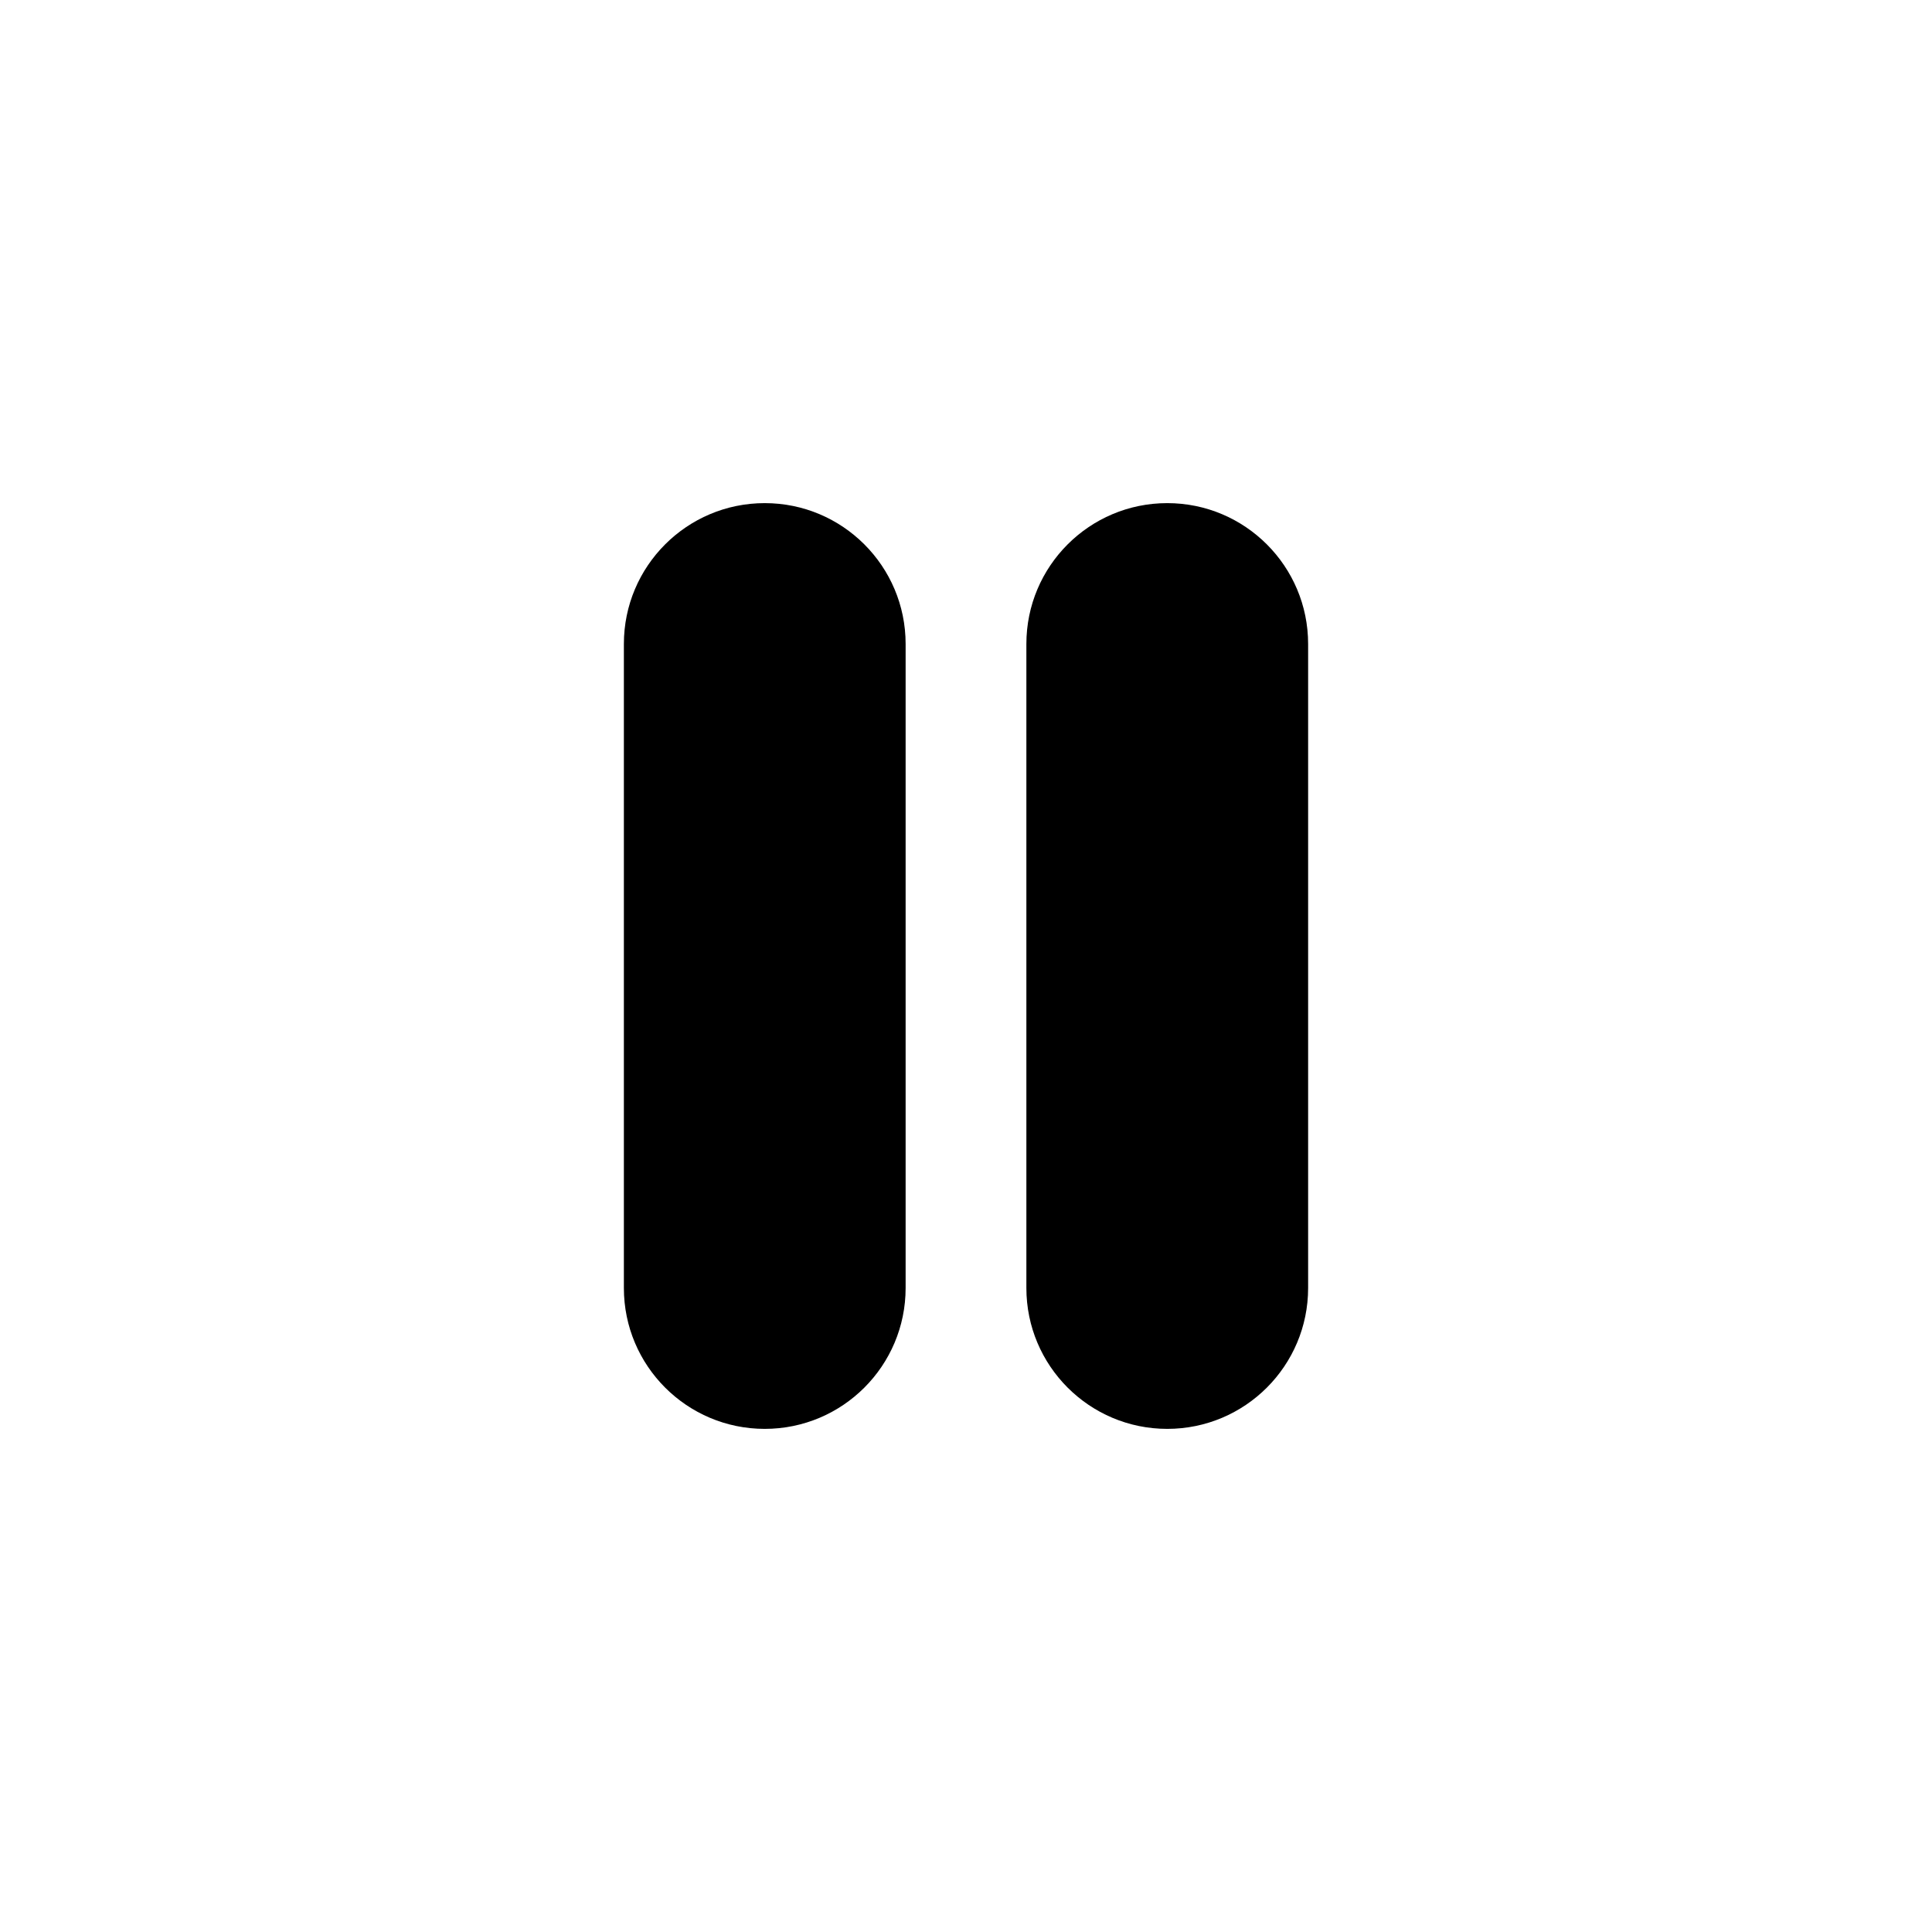
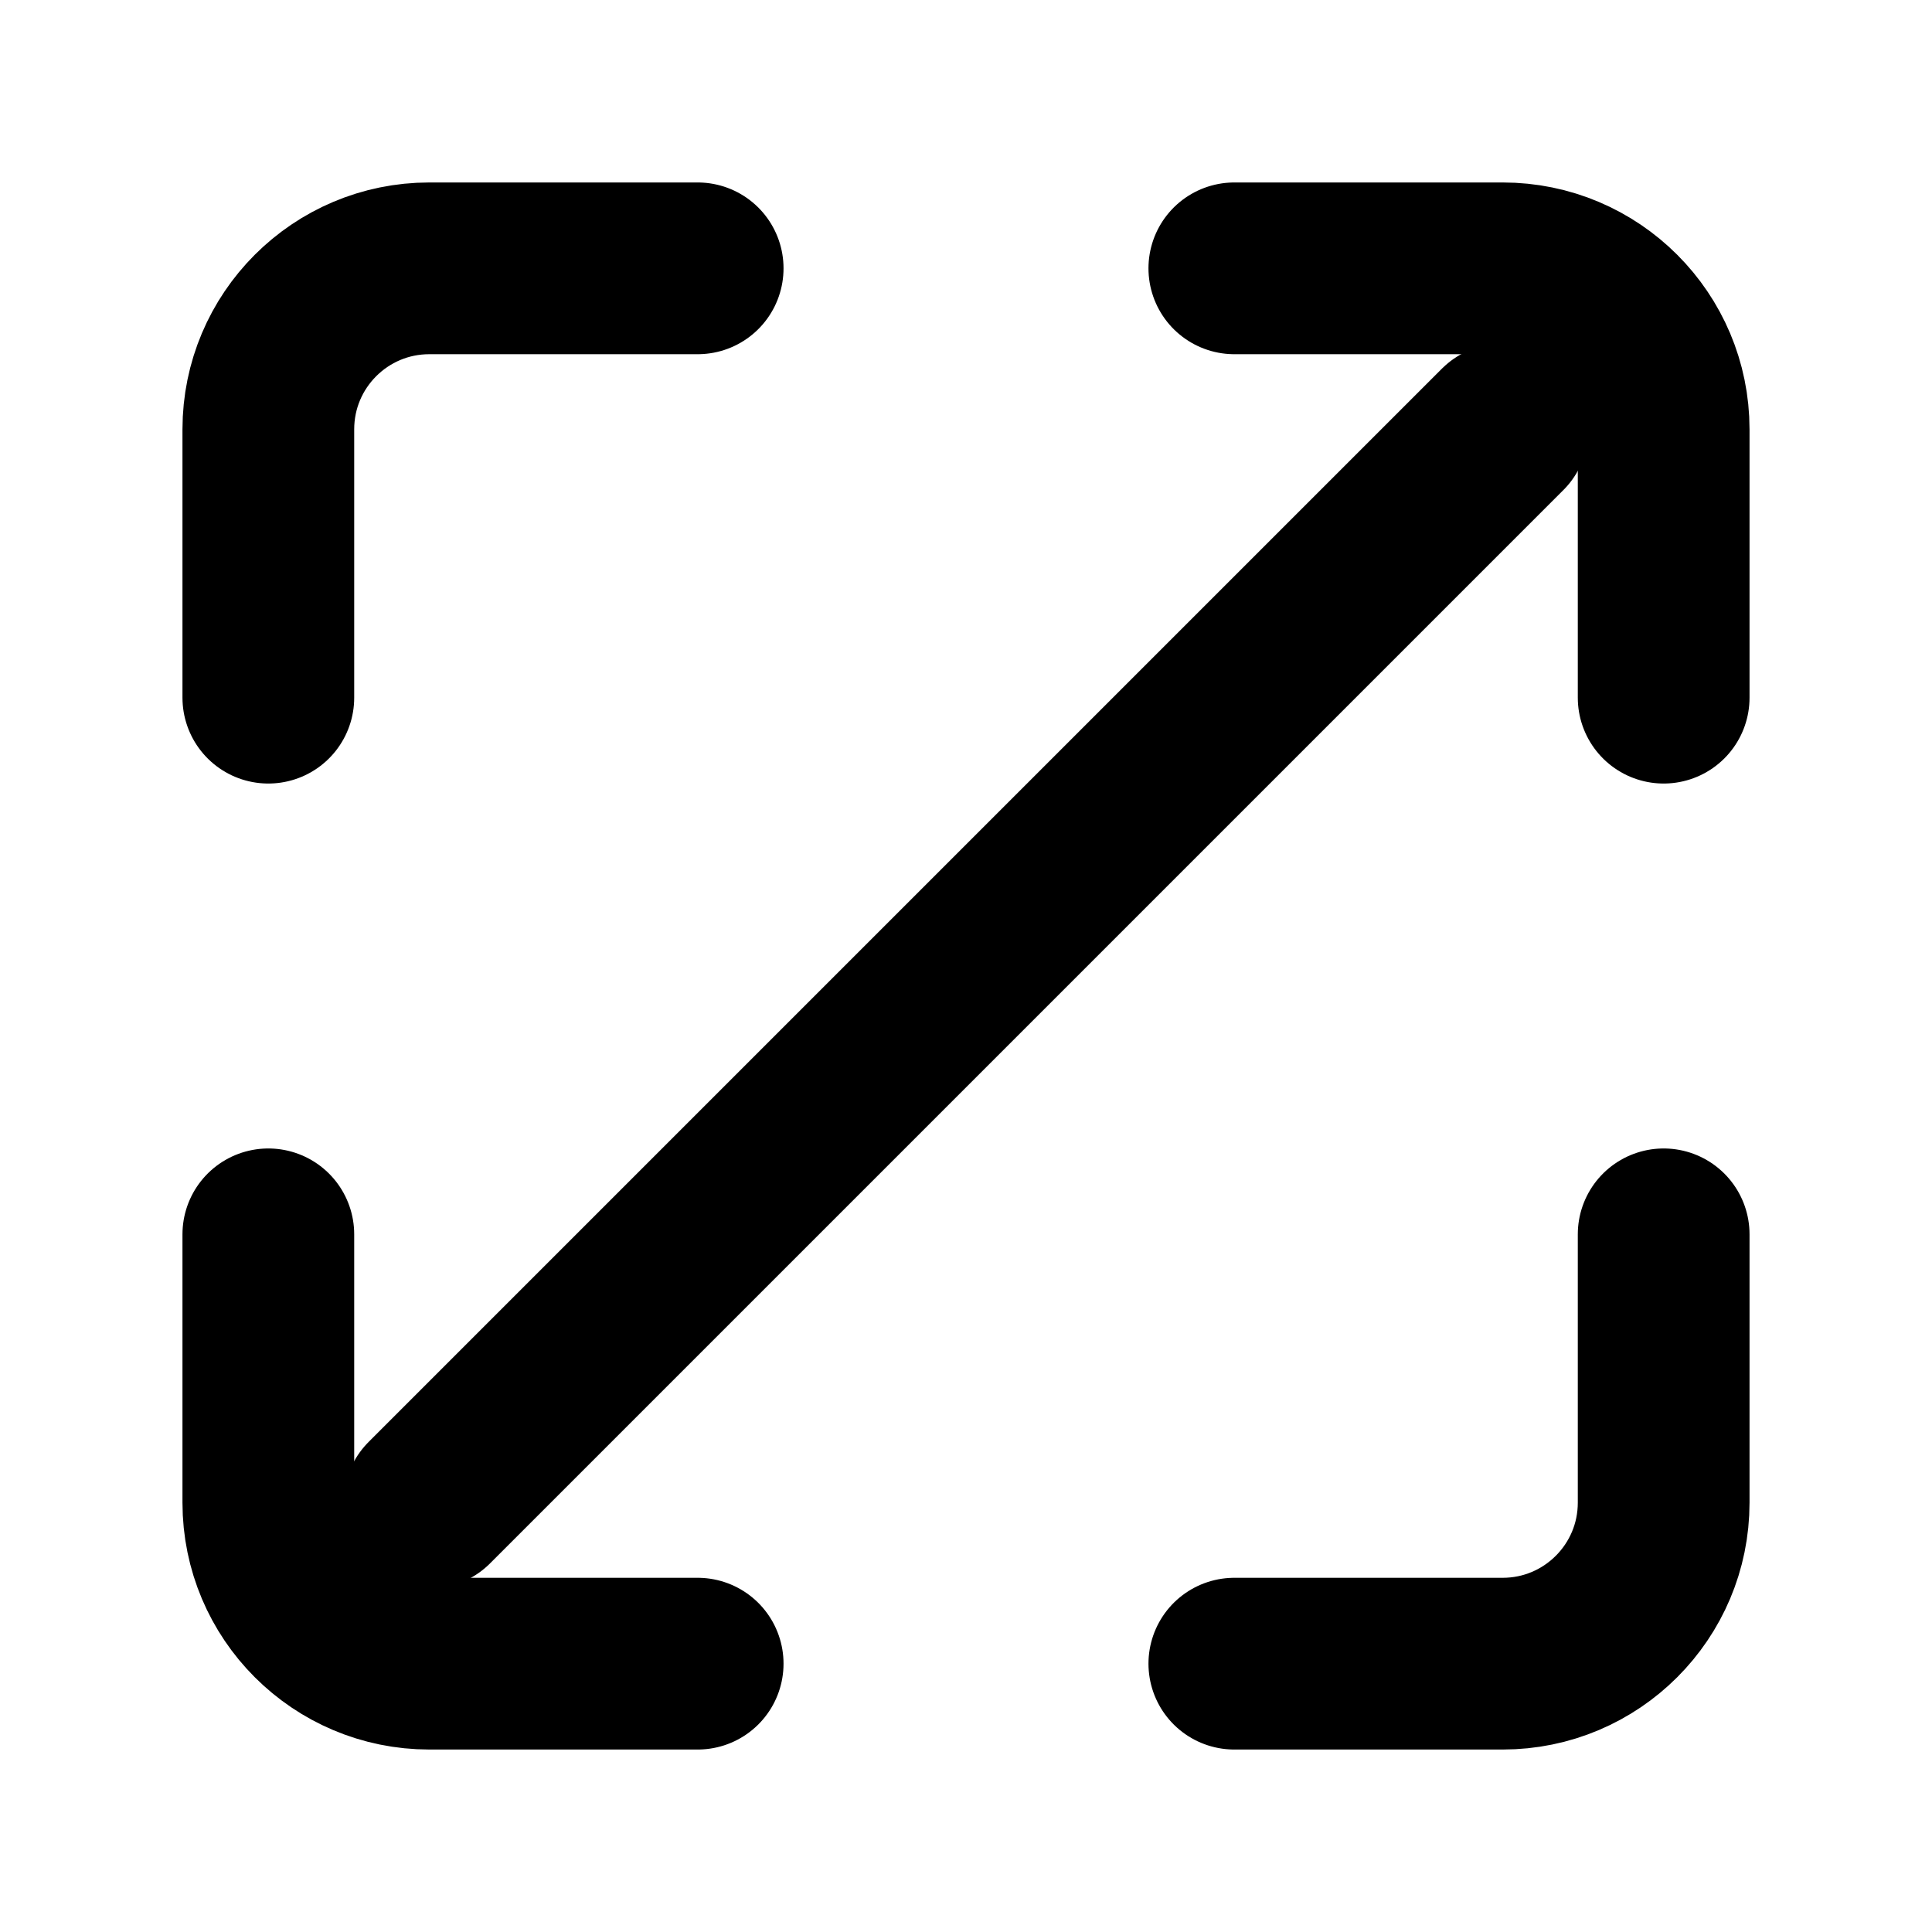
- <svg xmlns="http://www.w3.org/2000/svg" viewBox="0 0 48 48">
-   <rect x="15.5" y="12.5" width="7" height="23" rx="3.5" fill="#000000" />
-   <rect x="25.5" y="12.5" width="7" height="23" rx="3.5" fill="#000000" />
+ <svg xmlns="http://www.w3.org/2000/svg" viewBox="0 0 18 18" fill="none" stroke="#000000" stroke-width="1.6" stroke-linecap="round">
+   <path d="M2.5 6.5V4a1.5 1.5 0 0 1 1.5-1.5h2.5" />
+   <path d="M11.5 2.5H14A1.5 1.5 0 0 1 15.5 4v2.5" />
+   <path d="M15.5 11.5V14a1.5 1.5 0 0 1-1.5 1.5h-2.5" />
+   <path d="M6.5 15.5H4A1.5 1.5 0 0 1 2.5 14v-2.5" />
+   <path d="M4 14 14 4" />
</svg>
